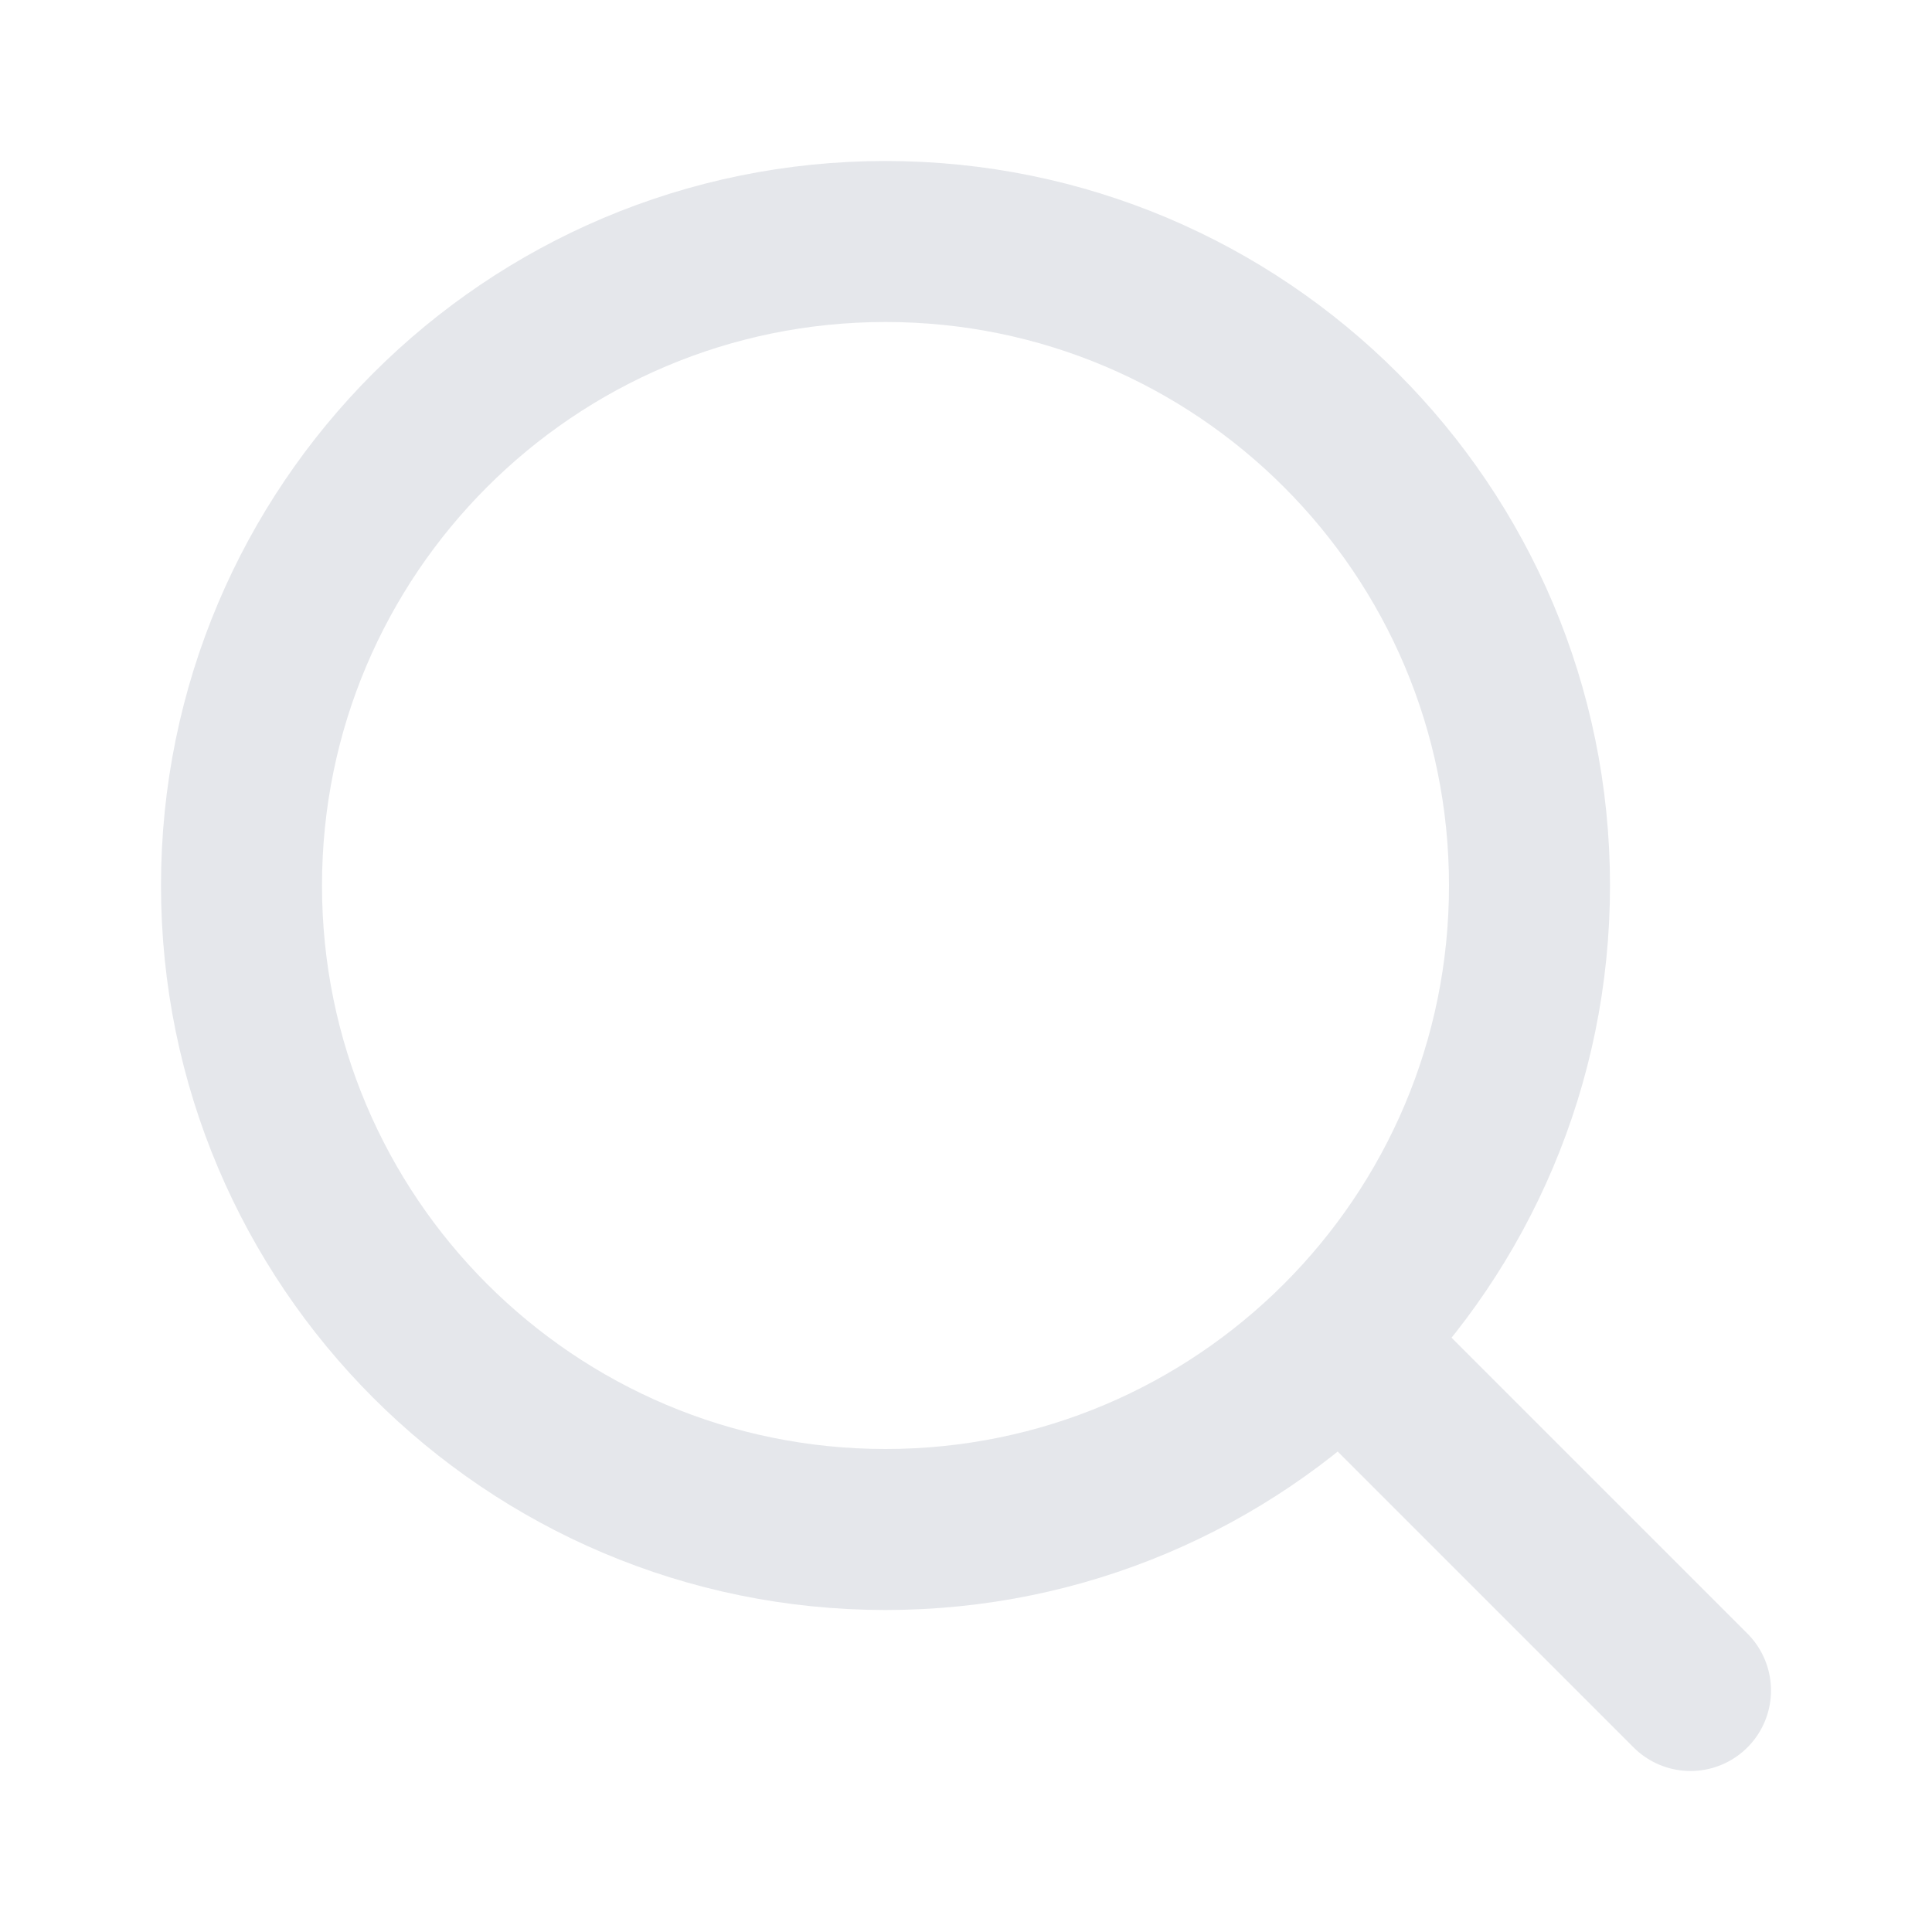
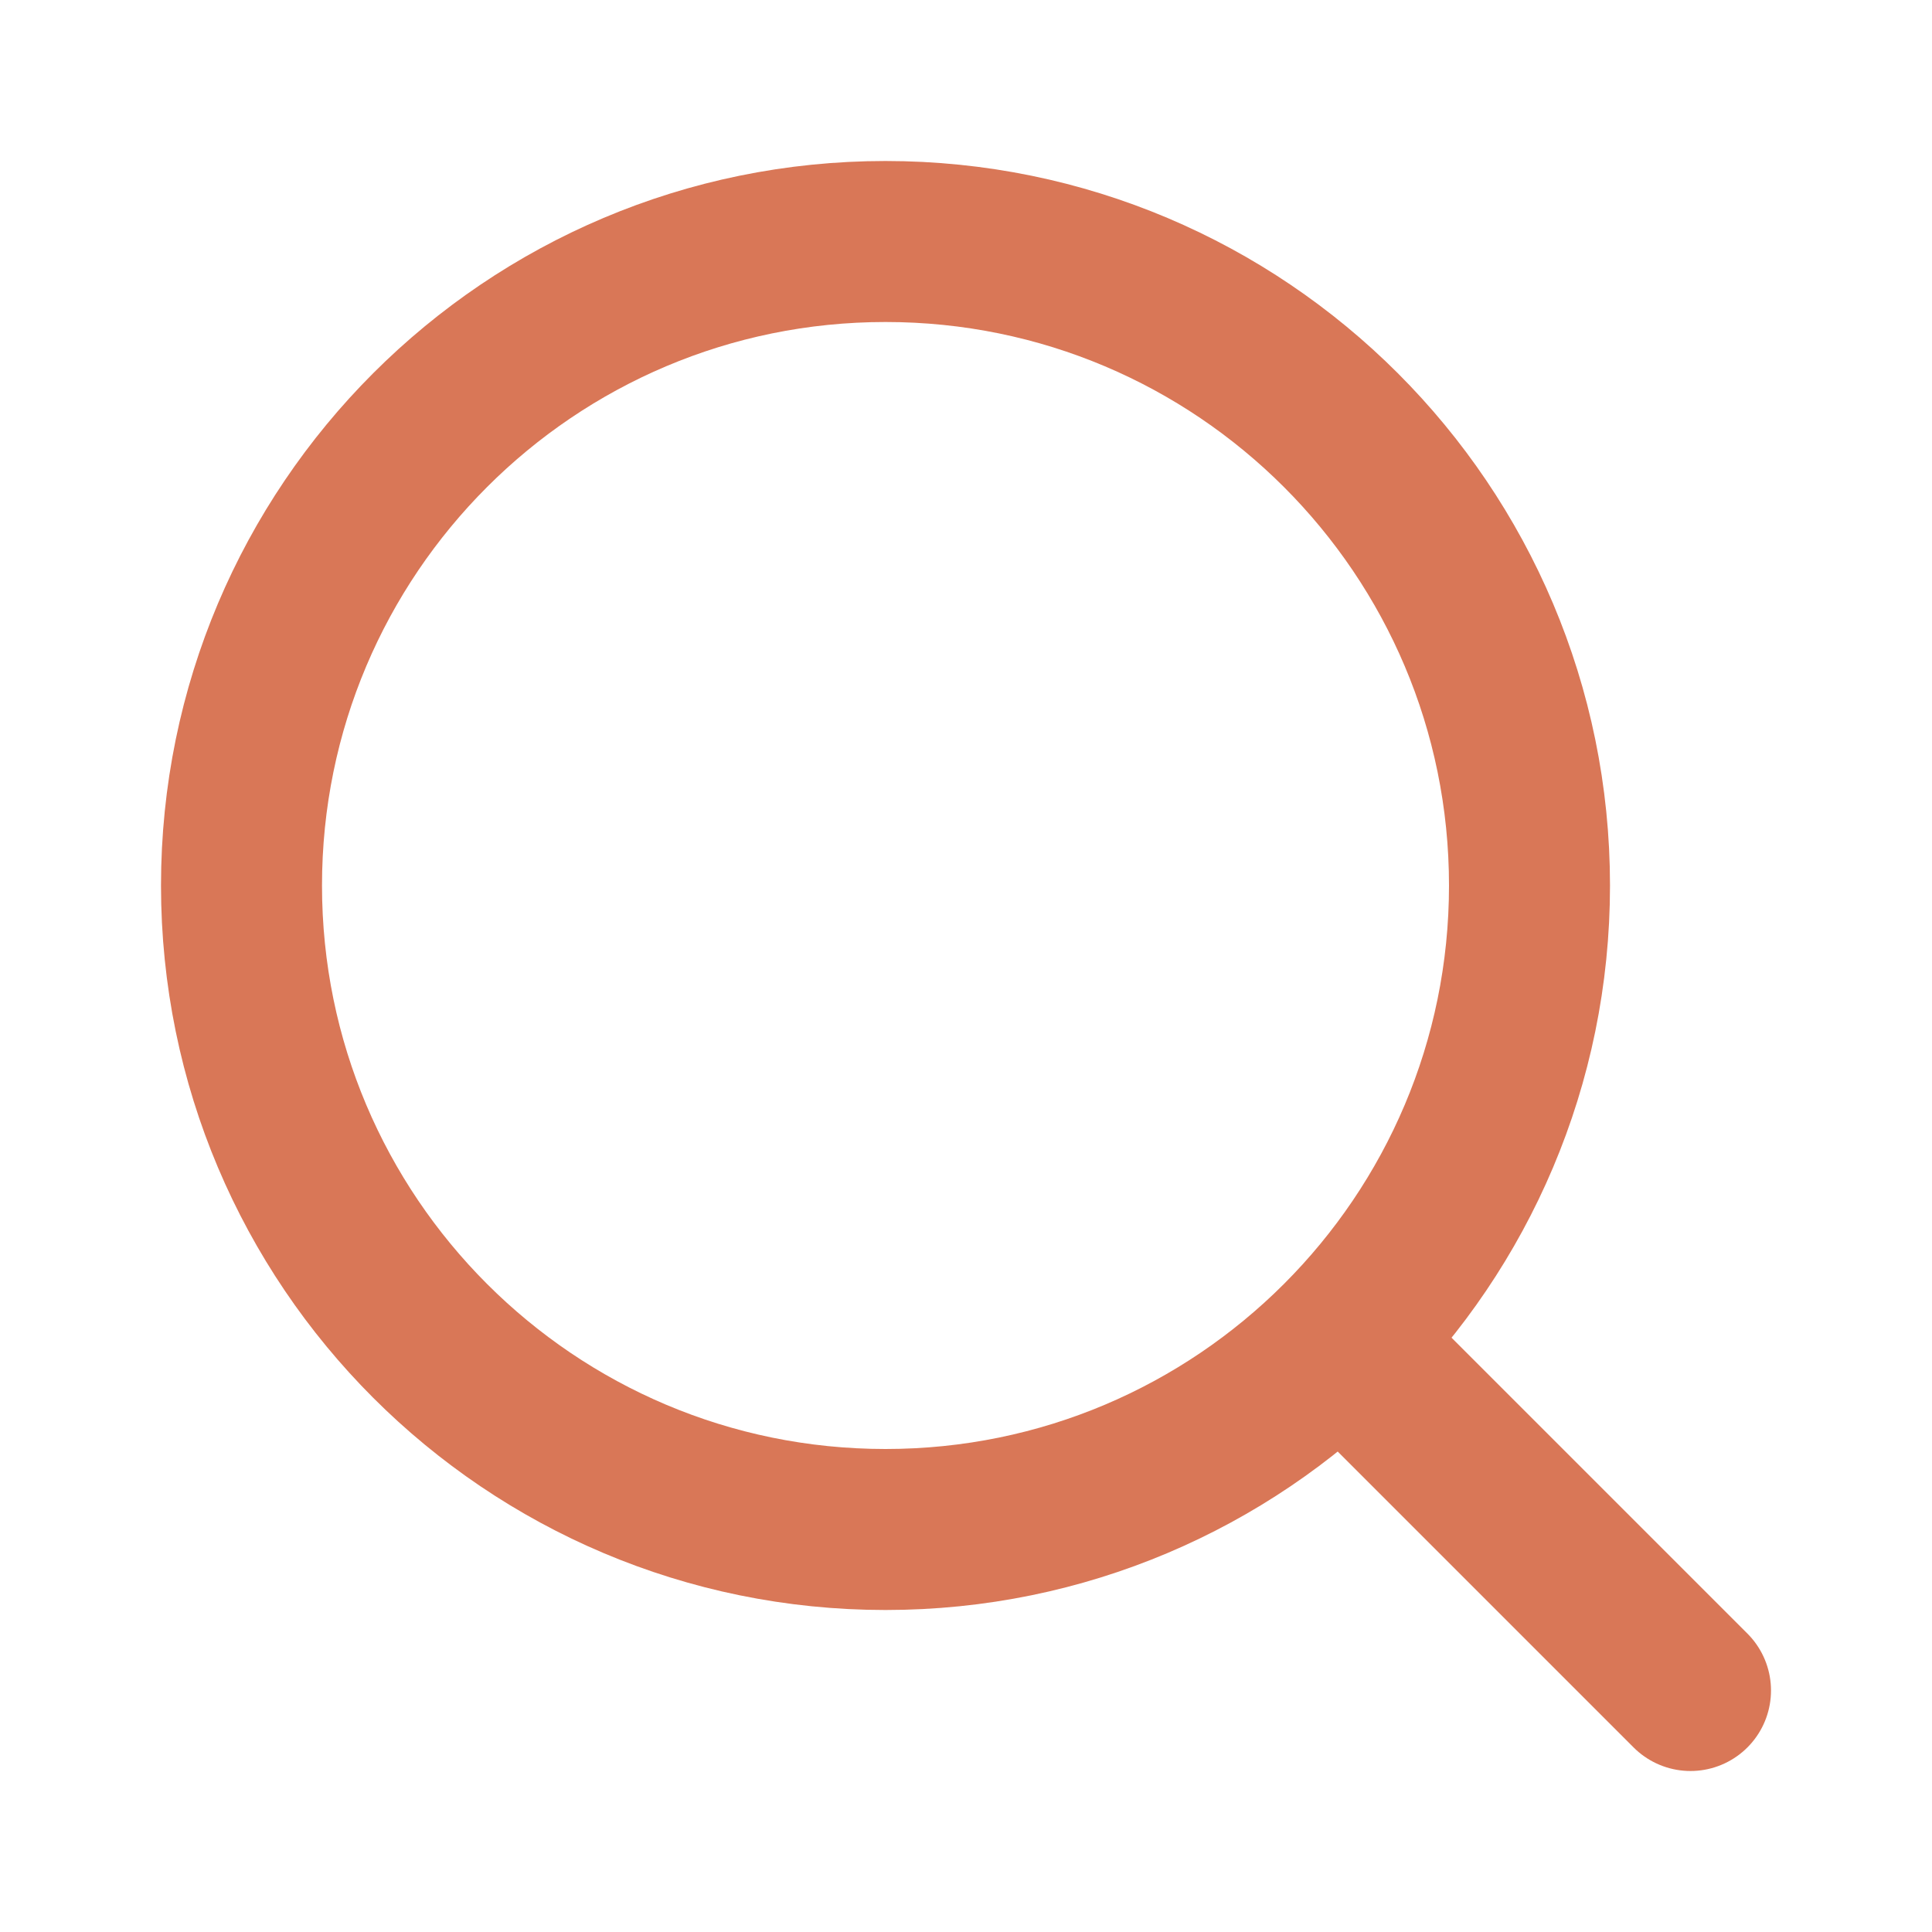
- <svg xmlns="http://www.w3.org/2000/svg" width="20" height="20" viewBox="0 0 24 24" fill="none" stroke="#e5e7eb" stroke-width="2" stroke-linecap="round" stroke-linejoin="round">
+ <svg xmlns="http://www.w3.org/2000/svg" width="20" height="20" viewBox="0 0 24 24" fill="none" stroke="#D97757" stroke-width="2" stroke-linecap="round" stroke-linejoin="round">
  <circle cx="11" cy="11" r="8" />
  <path d="m21 21-4.3-4.3" />
</svg>
